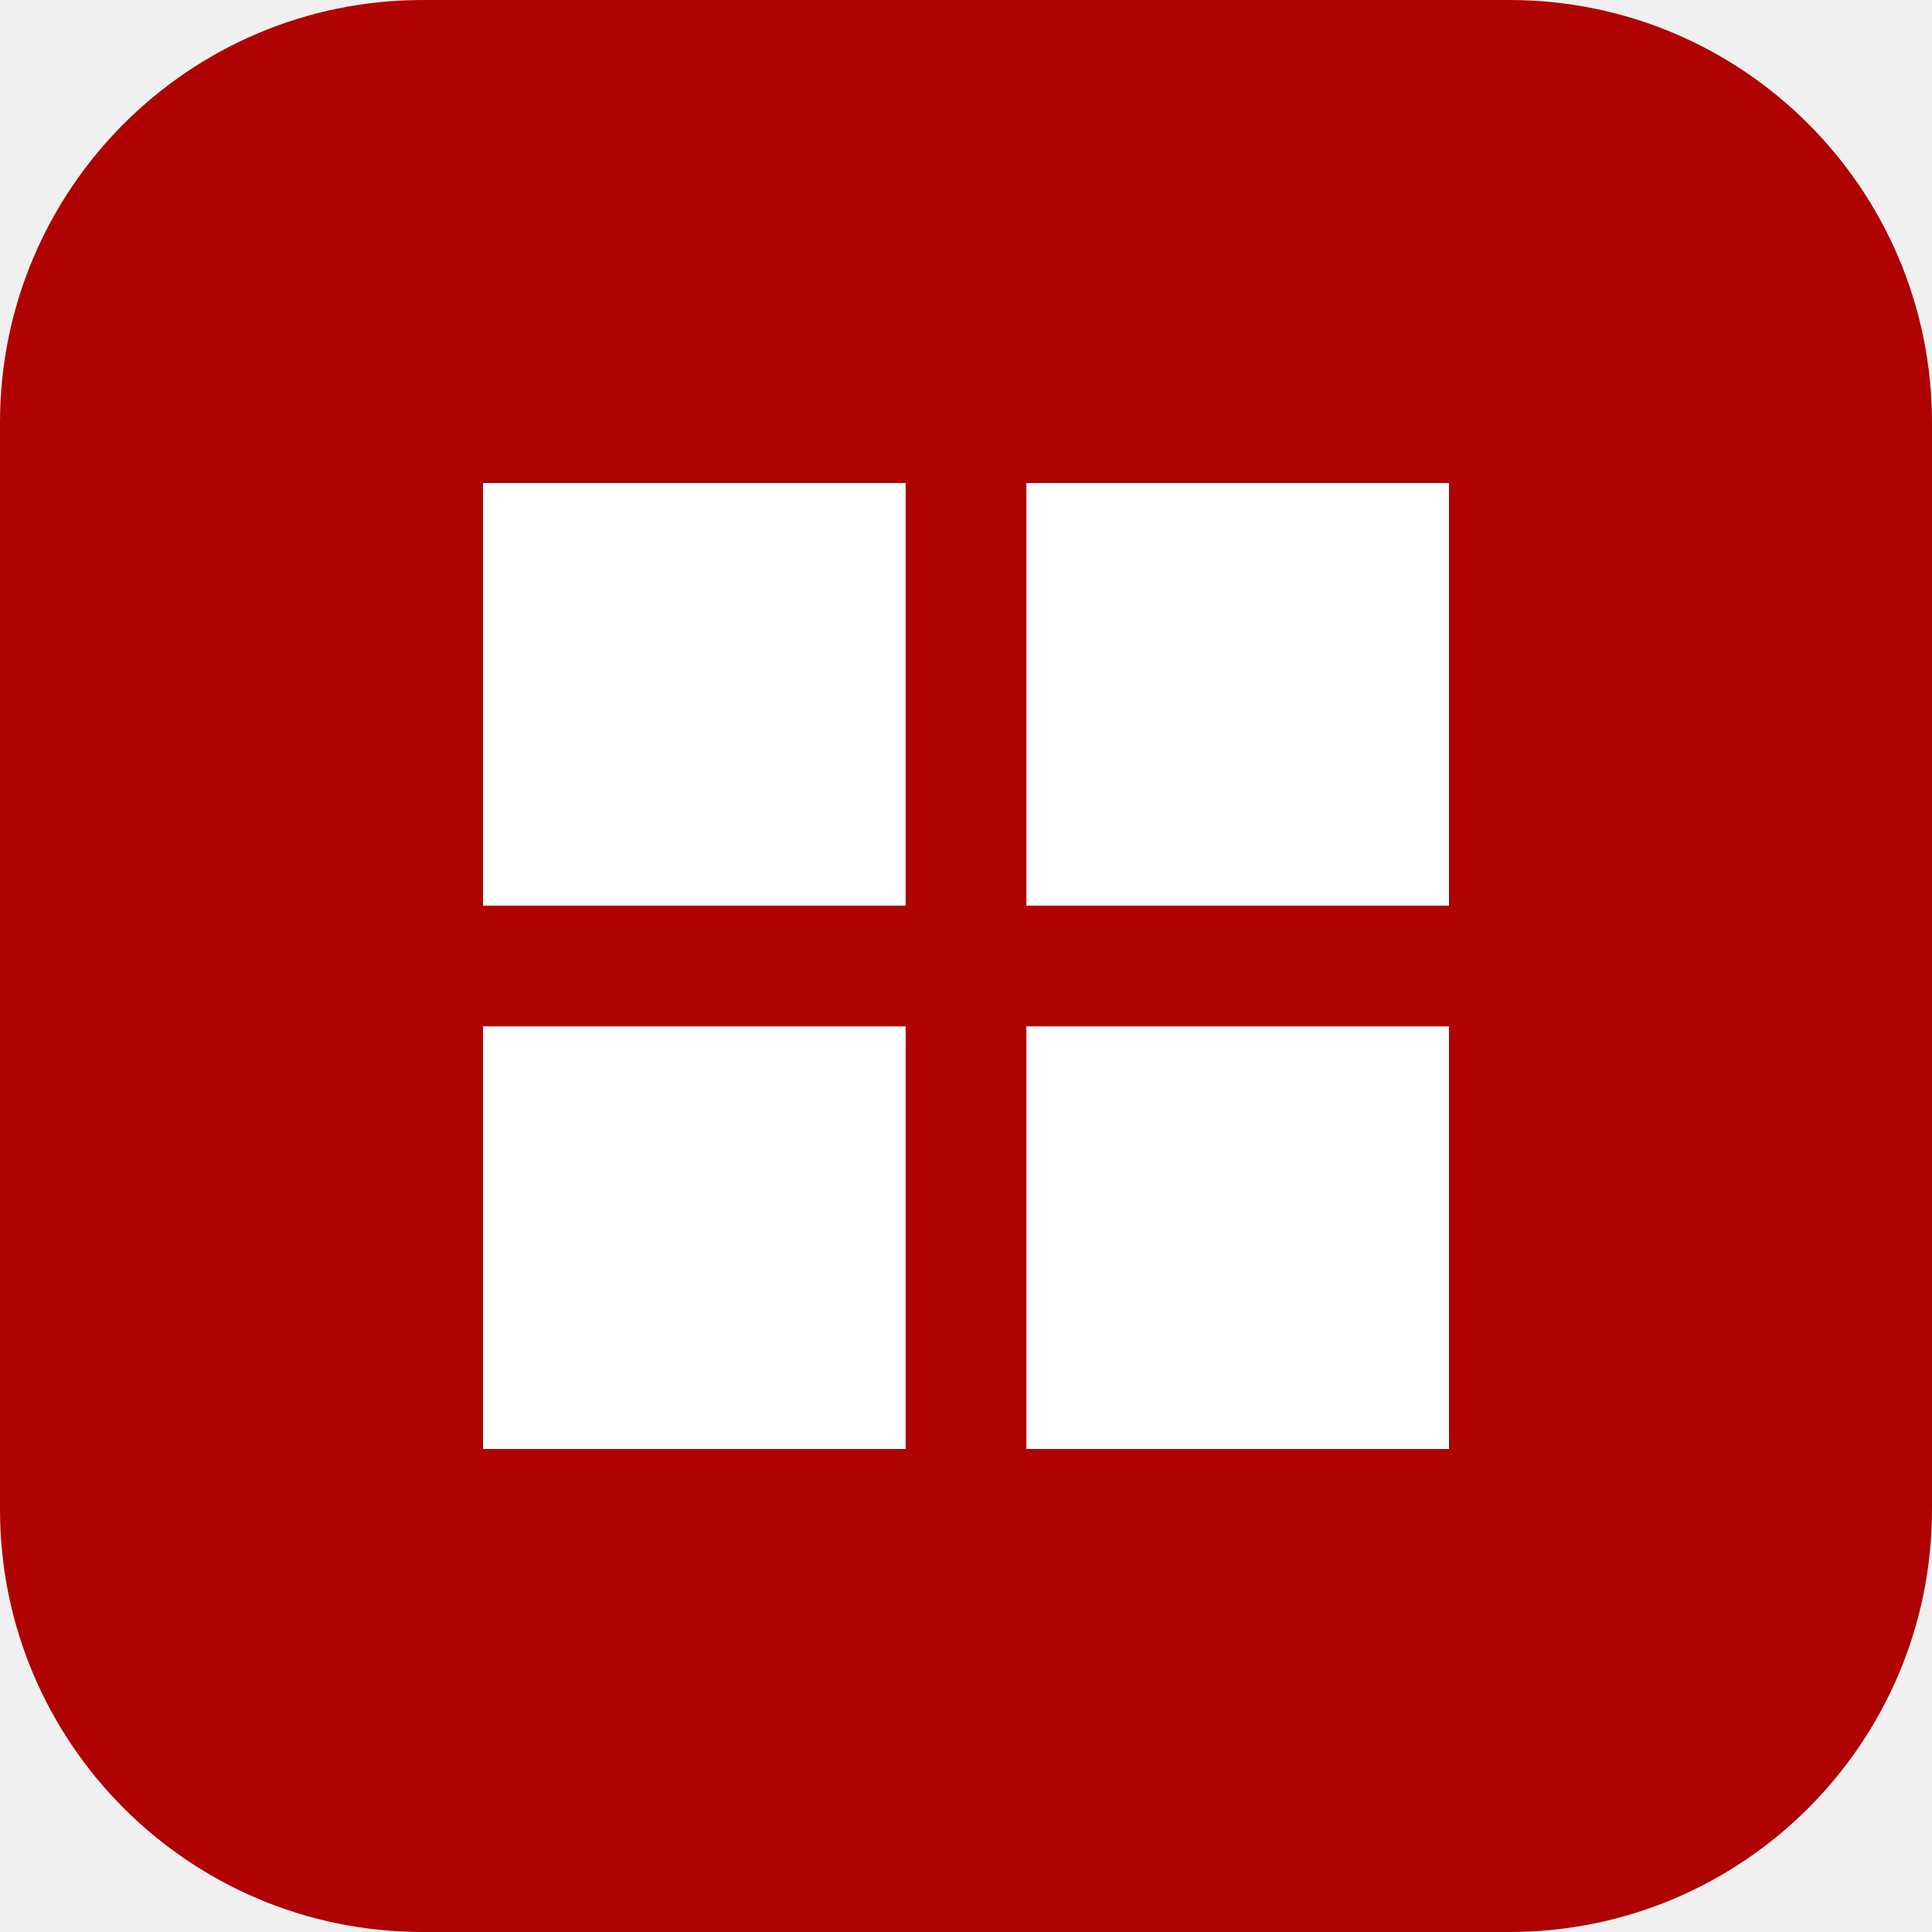
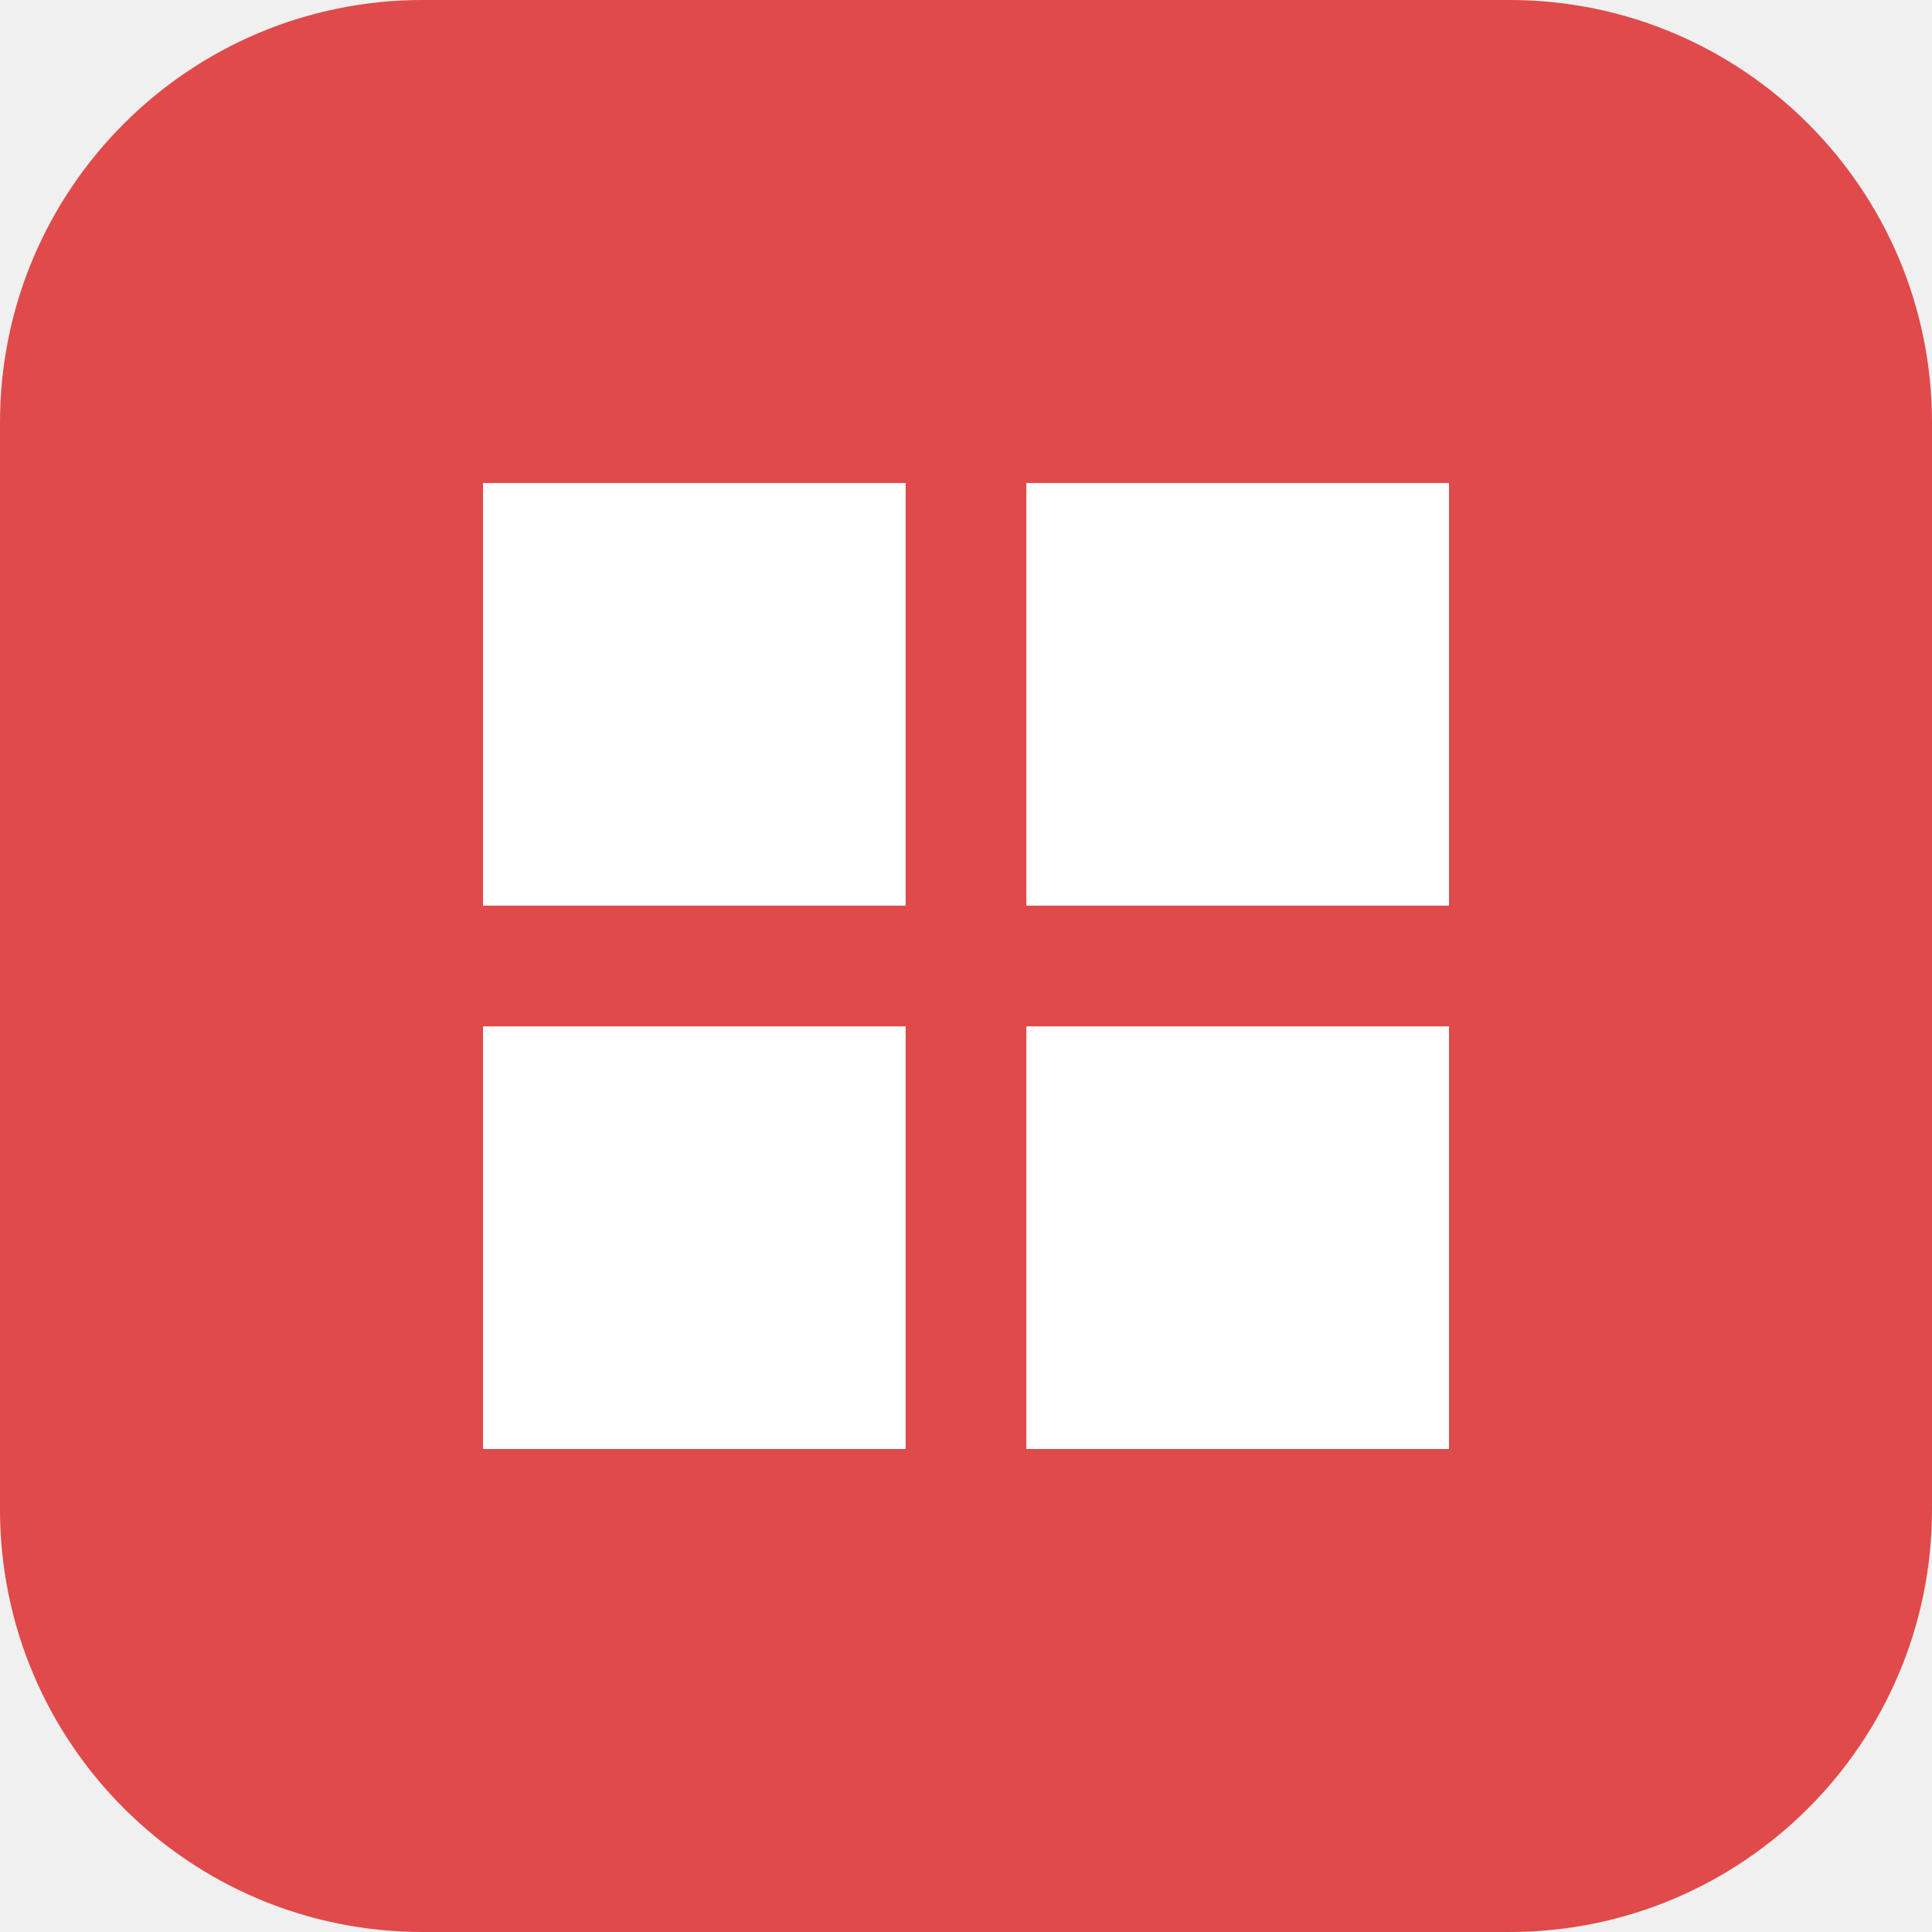
<svg xmlns="http://www.w3.org/2000/svg" viewBox="0 0 64 64">
-   <rect width="64" height="64" rx="14" fill="#AF0202" />
+   <rect width="64" height="64" rx="14" fill="#E04A4A" />
  <path fill="#fff" d="M16 16h14v14H16zm18 0h14v14H34zM16 34h14v14H16zm18 0h14v14H34z" />
</svg>
